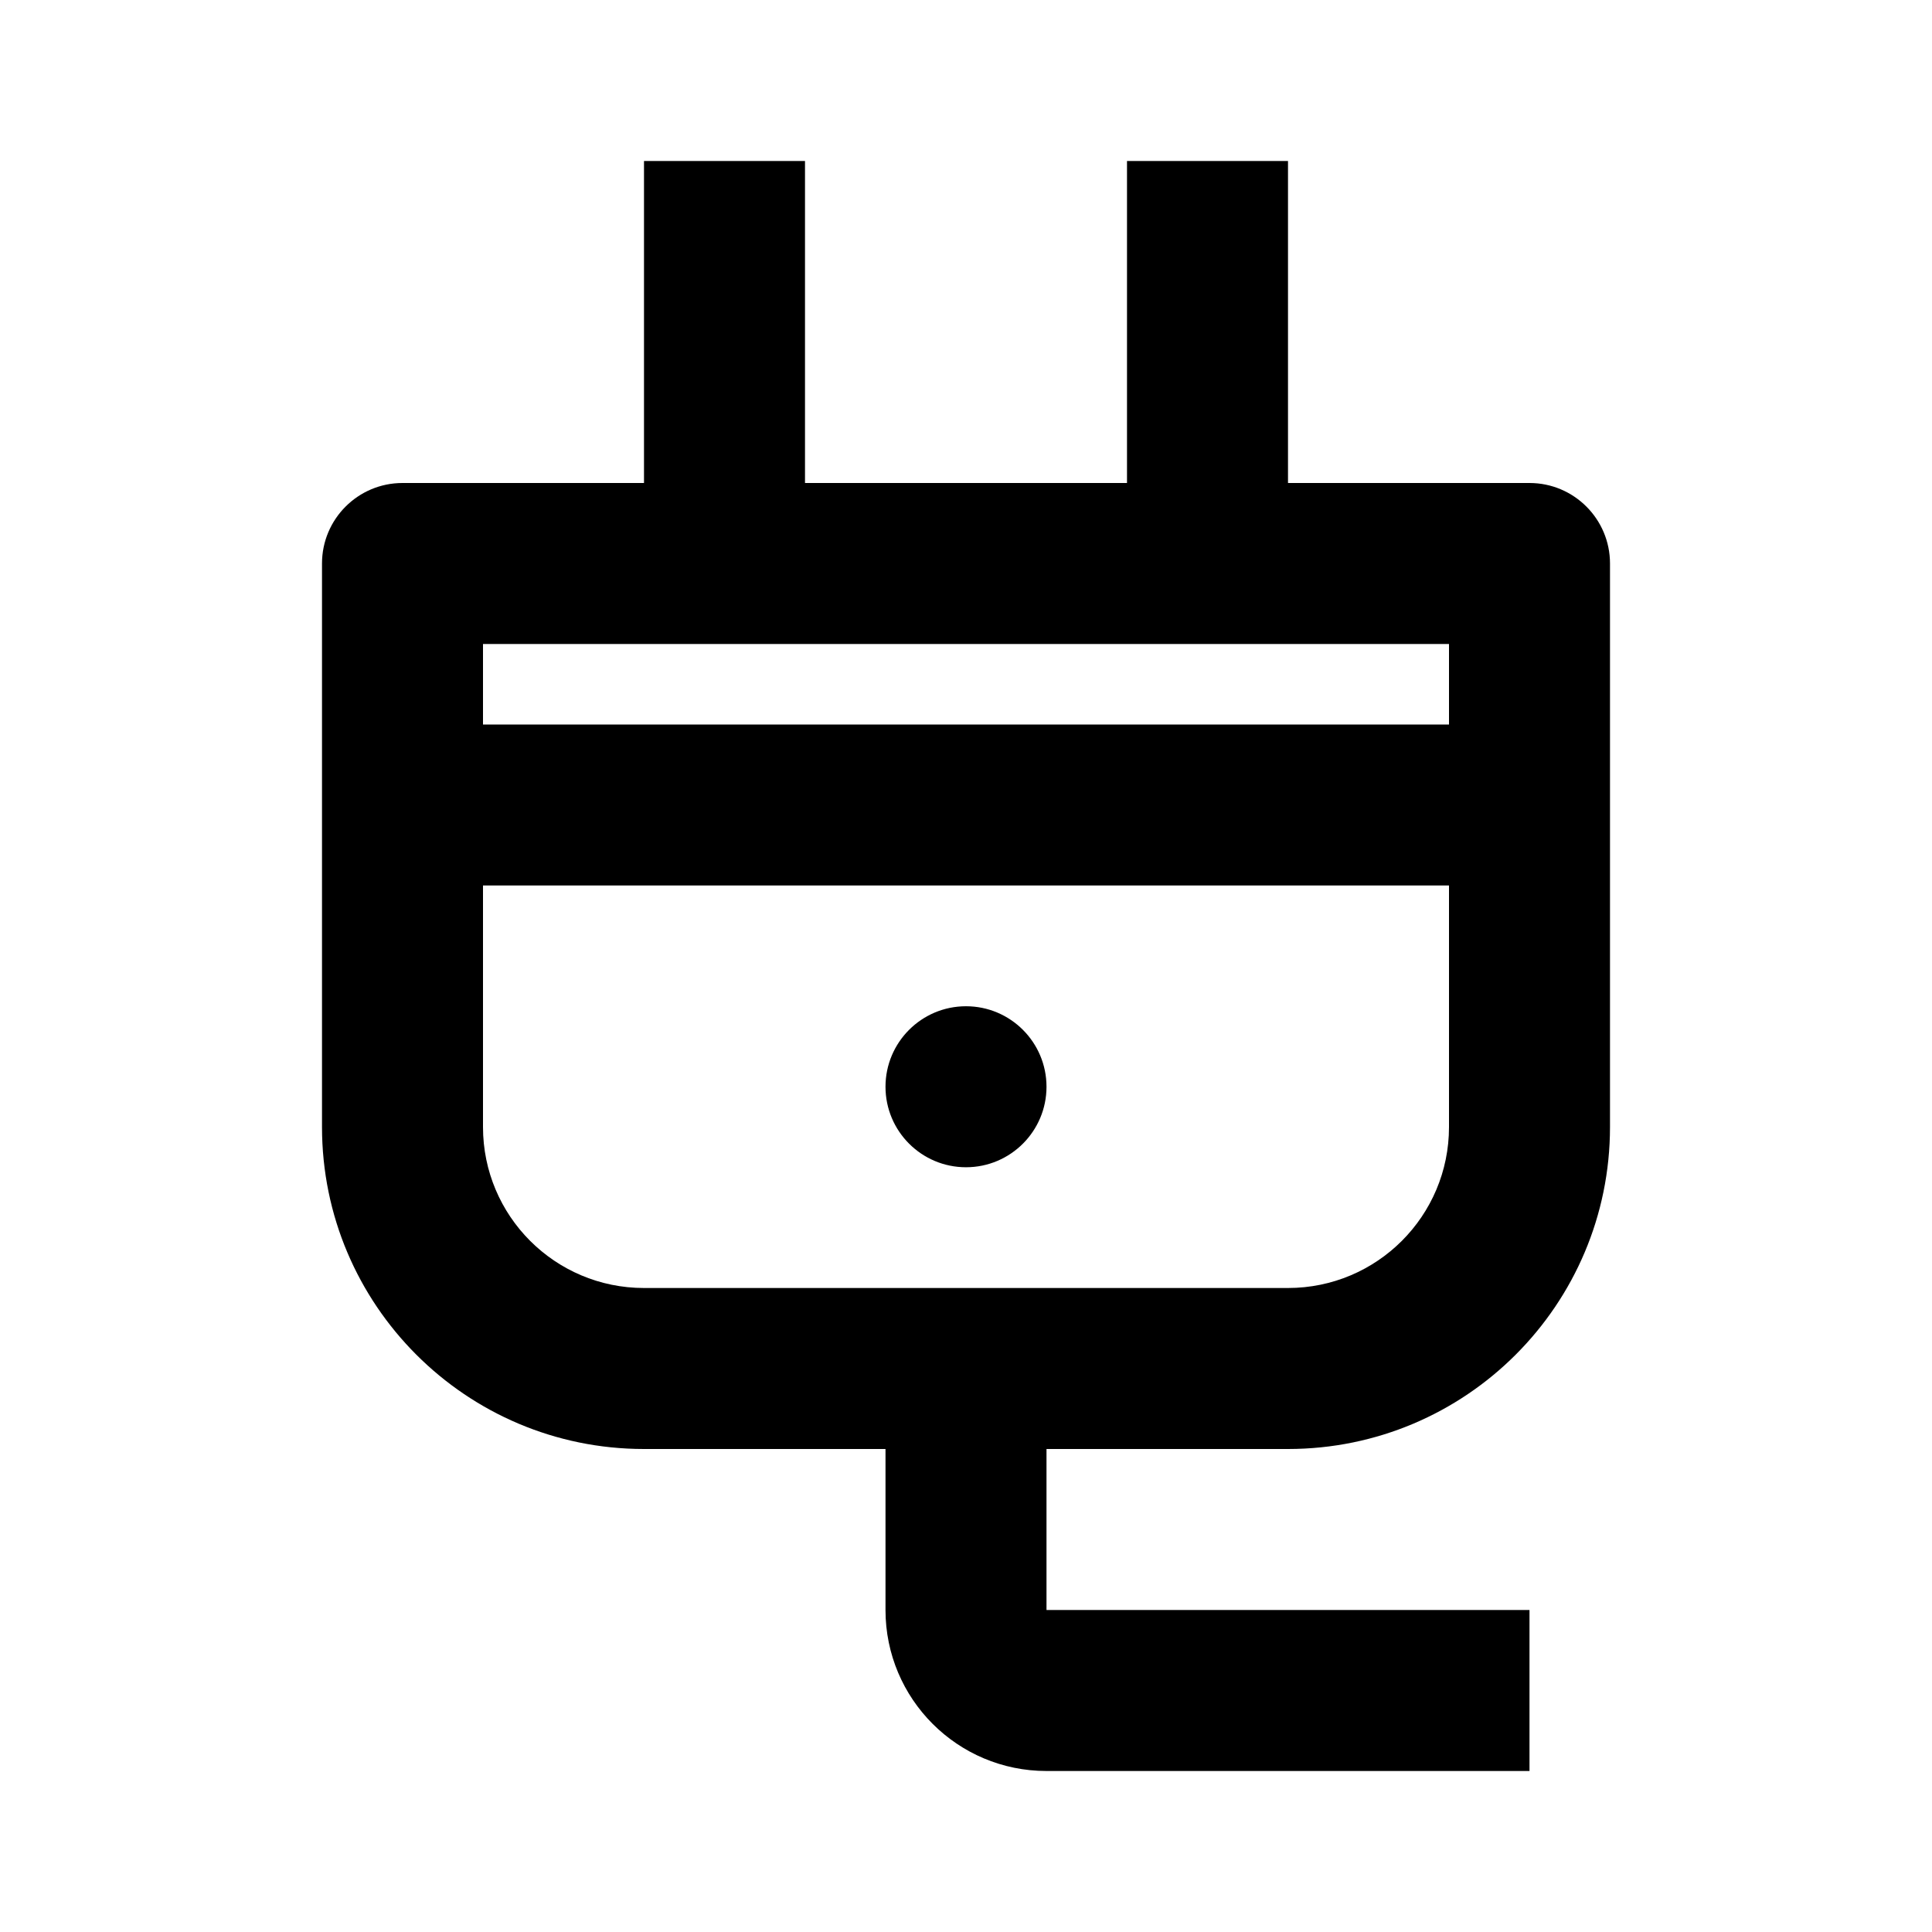
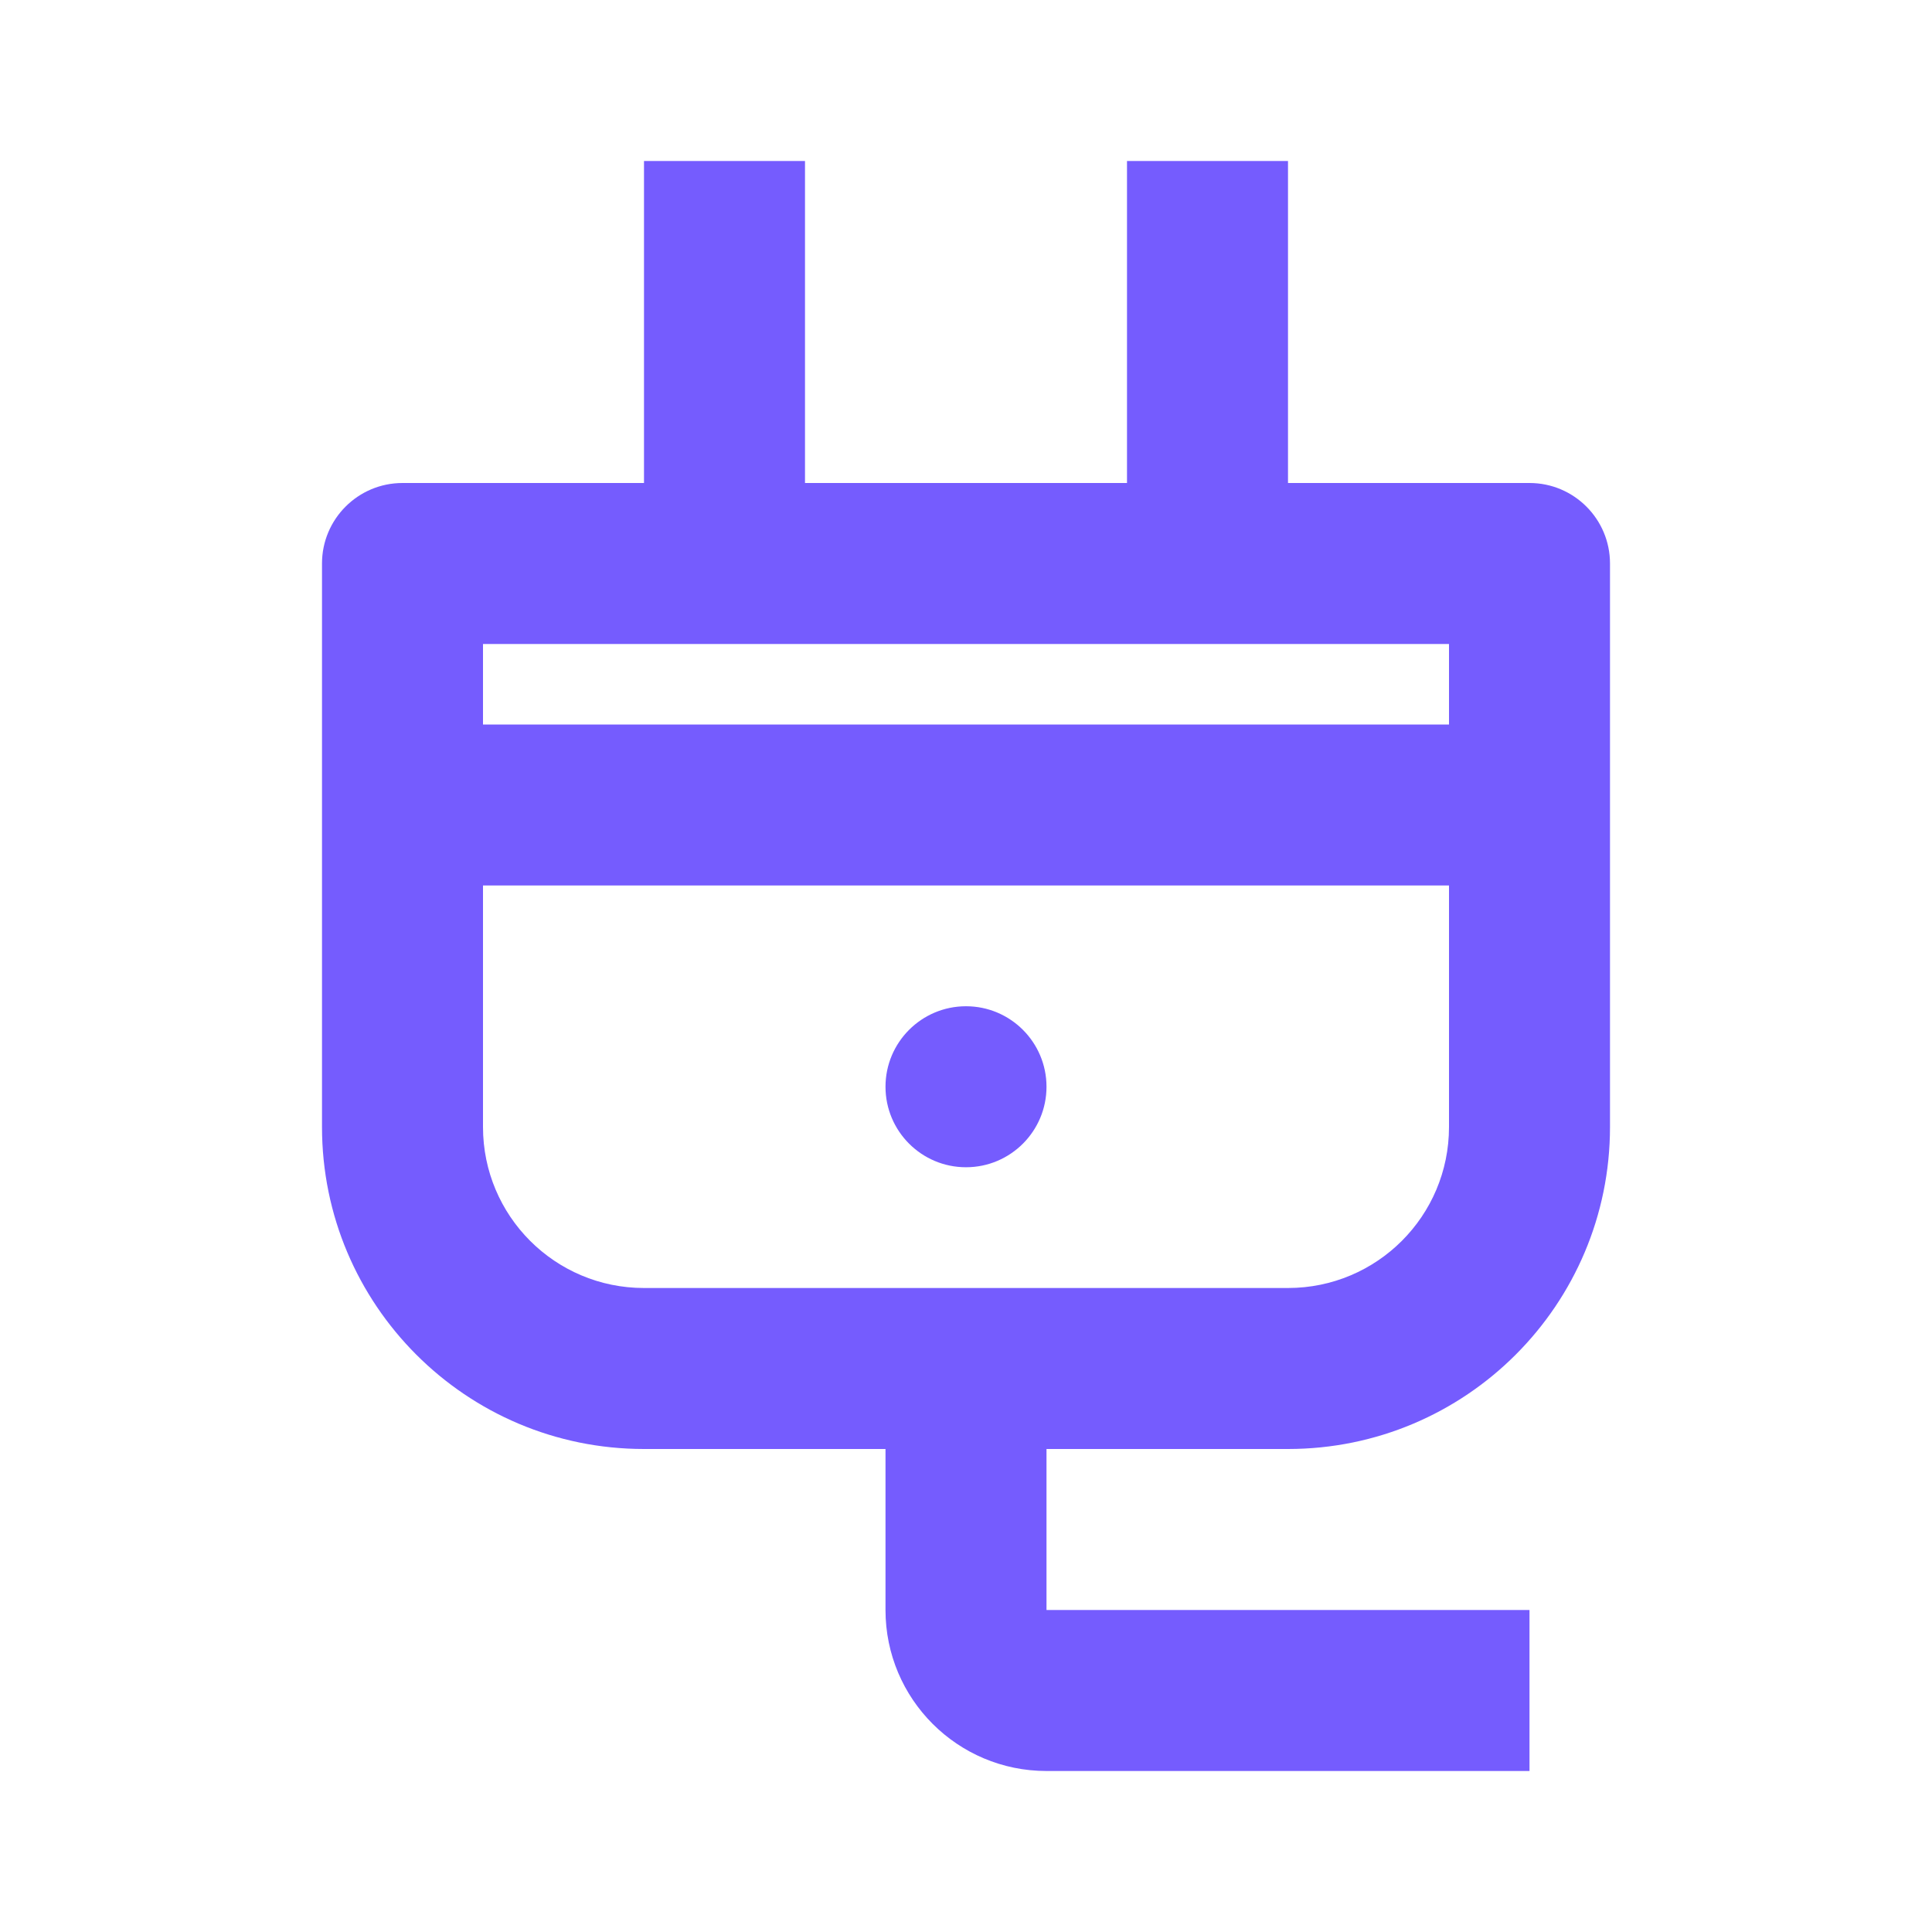
- <svg xmlns="http://www.w3.org/2000/svg" viewBox="0 0 24 24" fill="currentColor">
+ <svg xmlns="http://www.w3.org/2000/svg" viewBox="0 0 24 24" fill="#755CFE">
  <path d="M13 18V20H19V22H13C11.895 22 11 21.105 11 20V18H8C5.791 18 4 16.209 4 14V7C4 6.448 4.448 6 5 6H8V2H10V6H14V2H16V6H19C19.552 6 20 6.448 20 7V14C20 16.209 18.209 18 16 18H13ZM8 16H16C17.105 16 18 15.105 18 14V11H6V14C6 15.105 6.895 16 8 16ZM18 8H6V9H18V8ZM12 14.5C11.448 14.5 11 14.052 11 13.5C11 12.948 11.448 12.5 12 12.5C12.552 12.5 13 12.948 13 13.5C13 14.052 12.552 14.5 12 14.5Z" />
</svg>
